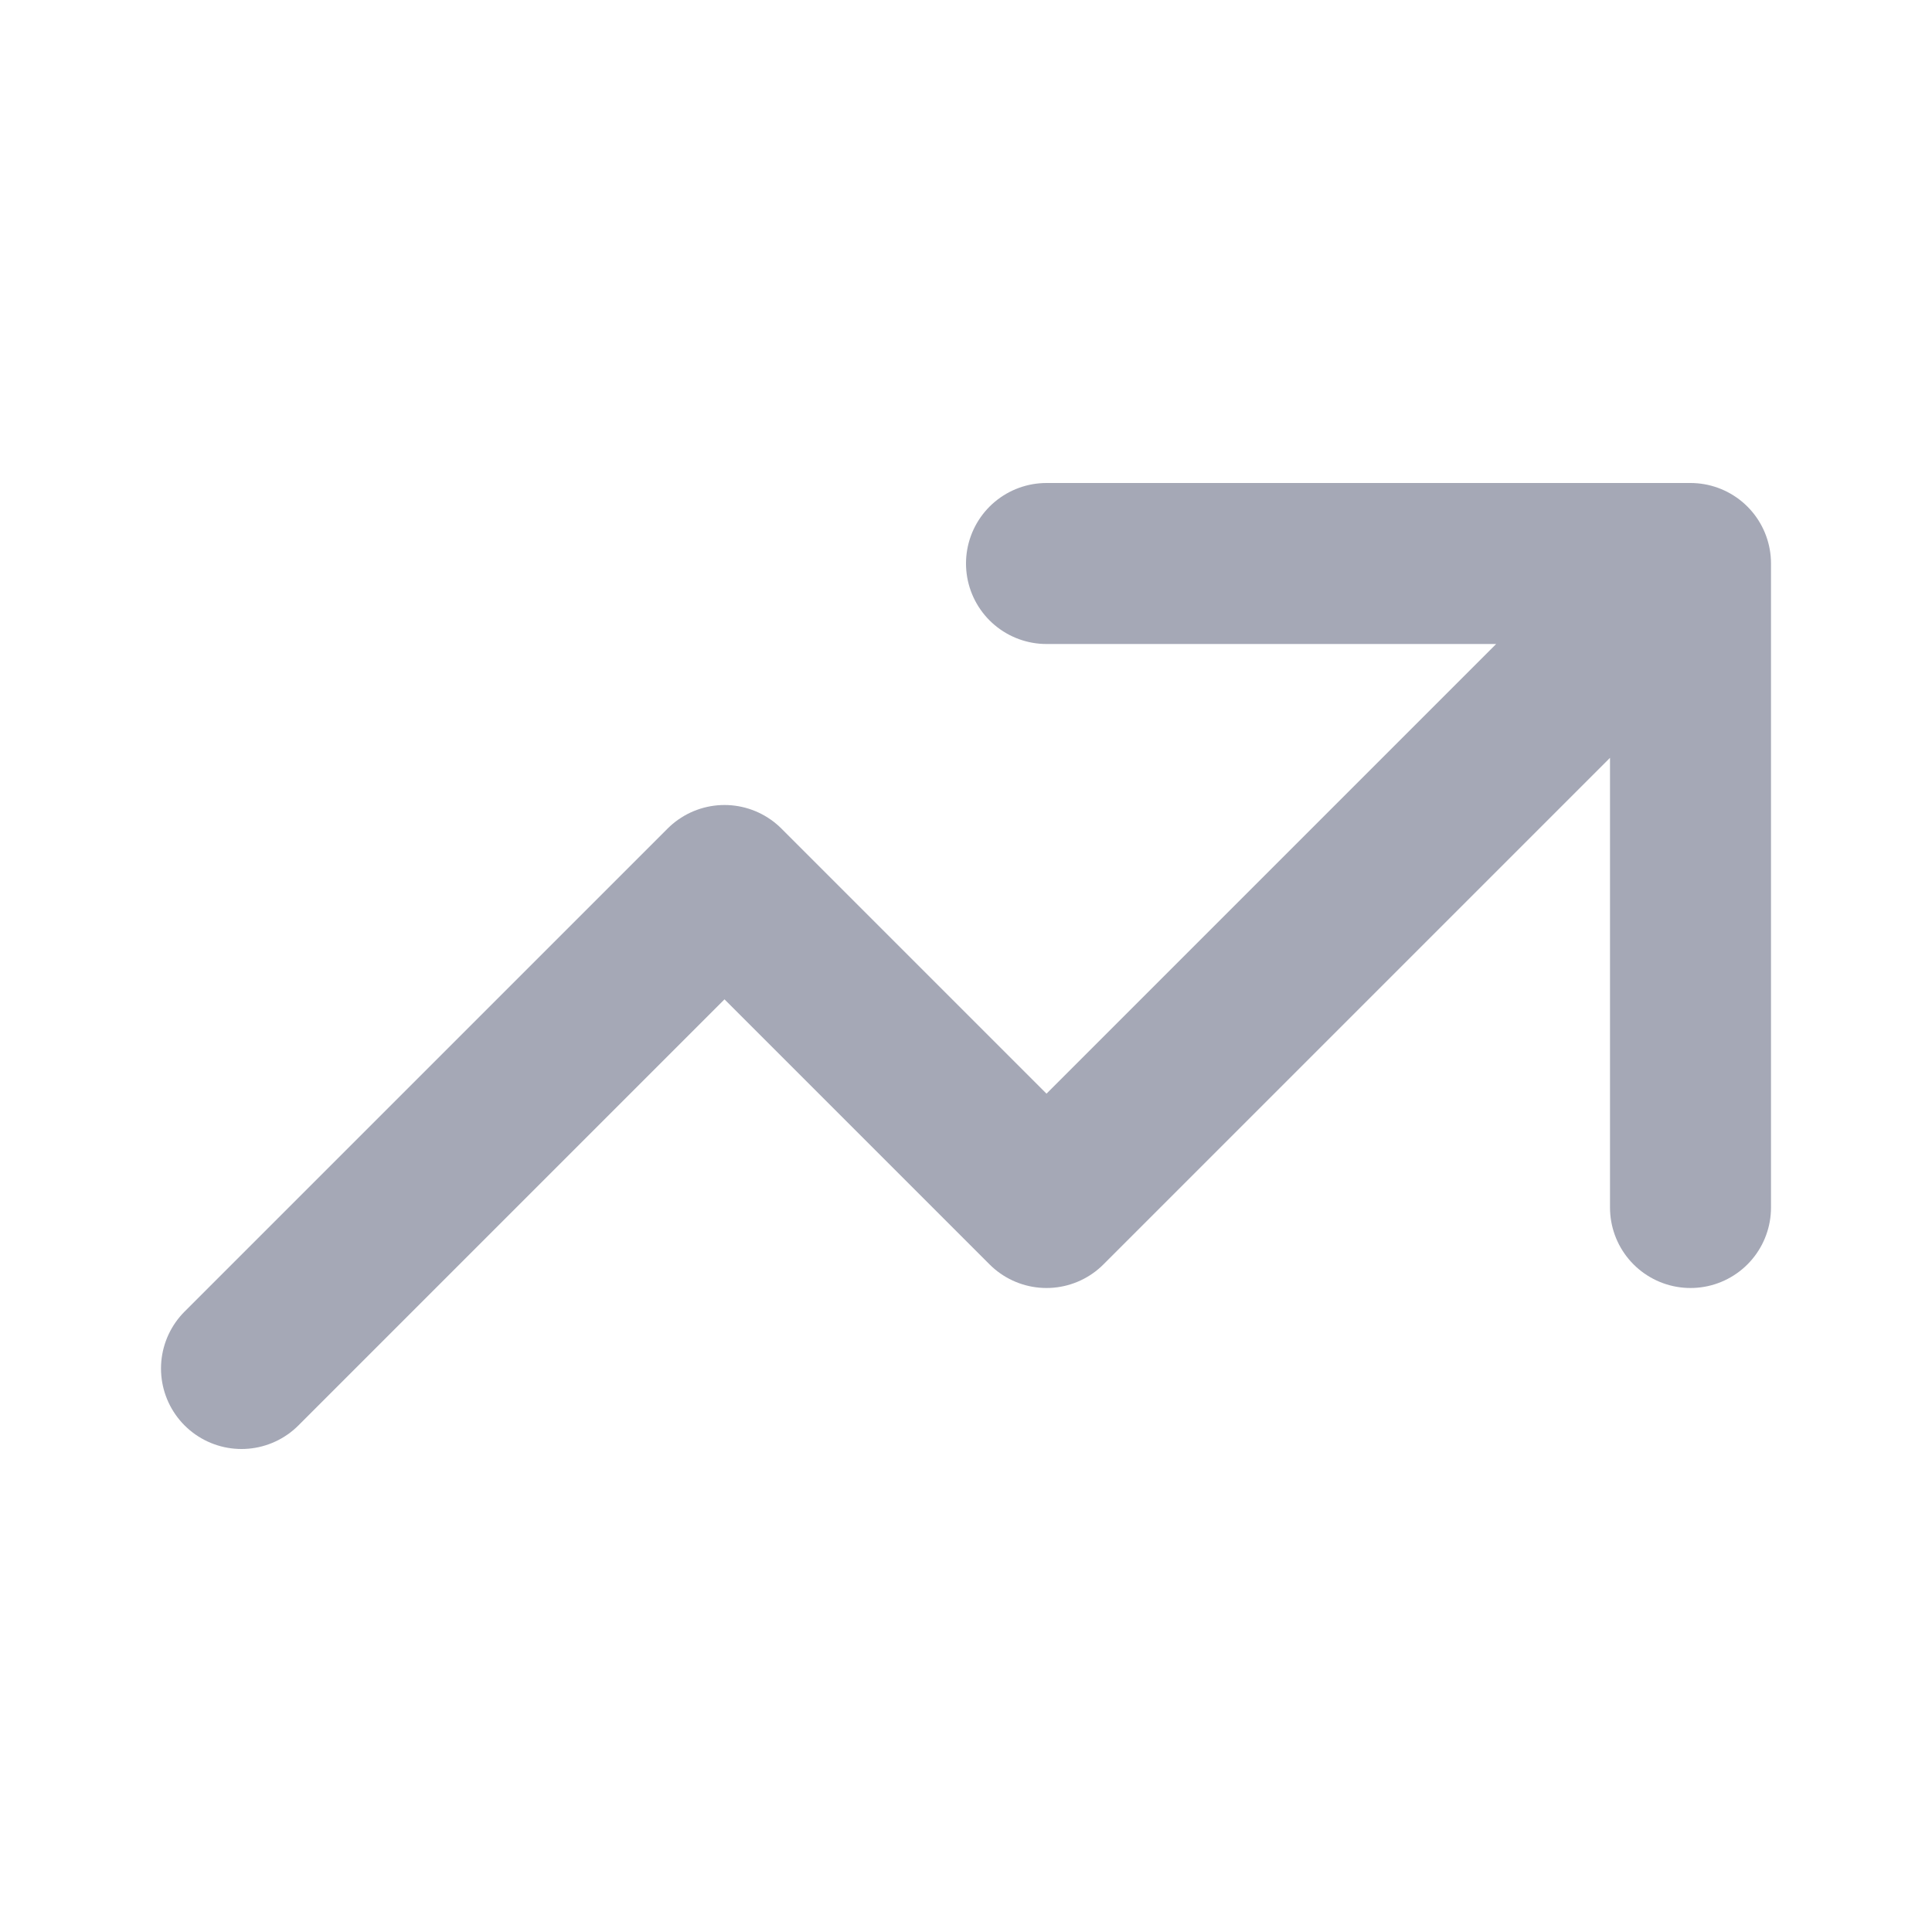
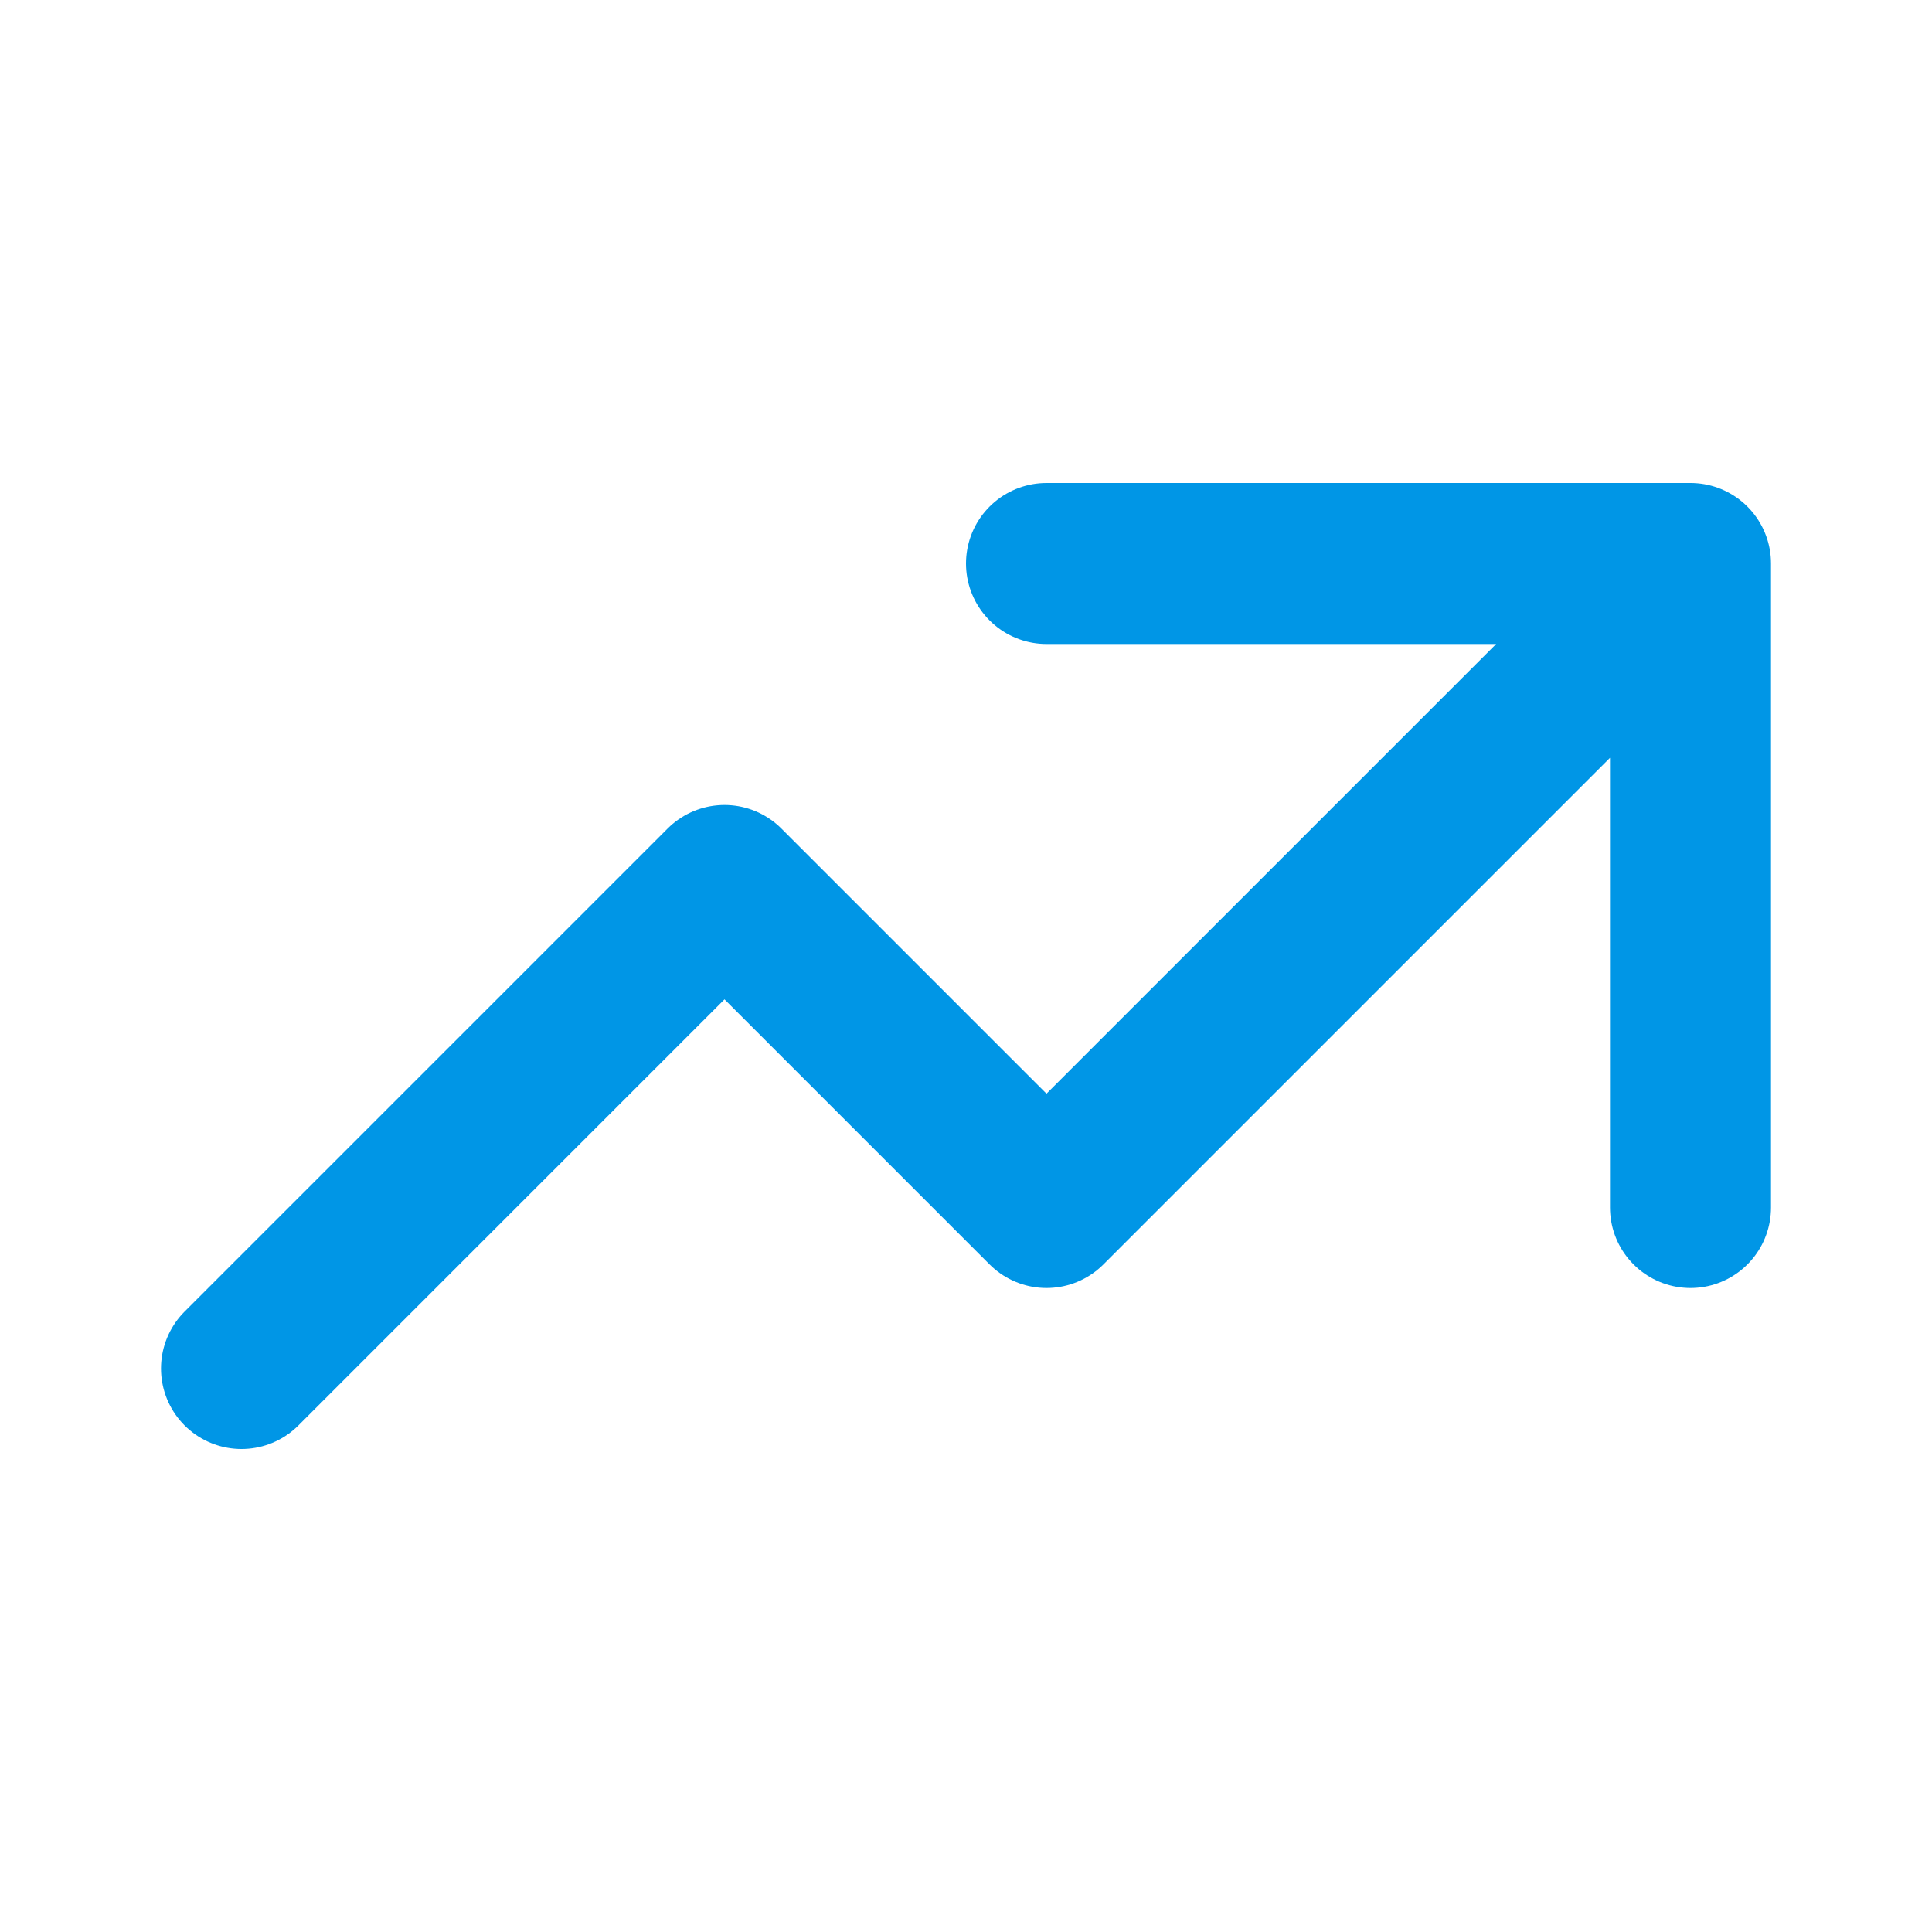
<svg xmlns="http://www.w3.org/2000/svg" width="24" height="24" viewBox="0 0 24 24" fill="none">
-   <path d="m21 7-8 8-4-4-6 6M13 7h8-8Zm8 0v8-8Z" stroke="#A5A8B6" stroke-width="2" stroke-linecap="round" stroke-linejoin="round" />
+   <path d="m21 7-8 8-4-4-6 6M13 7h8-8Zm8 0v8-8Z" stroke="#0096E6" stroke-width="2" stroke-linecap="round" stroke-linejoin="round" />
</svg>
